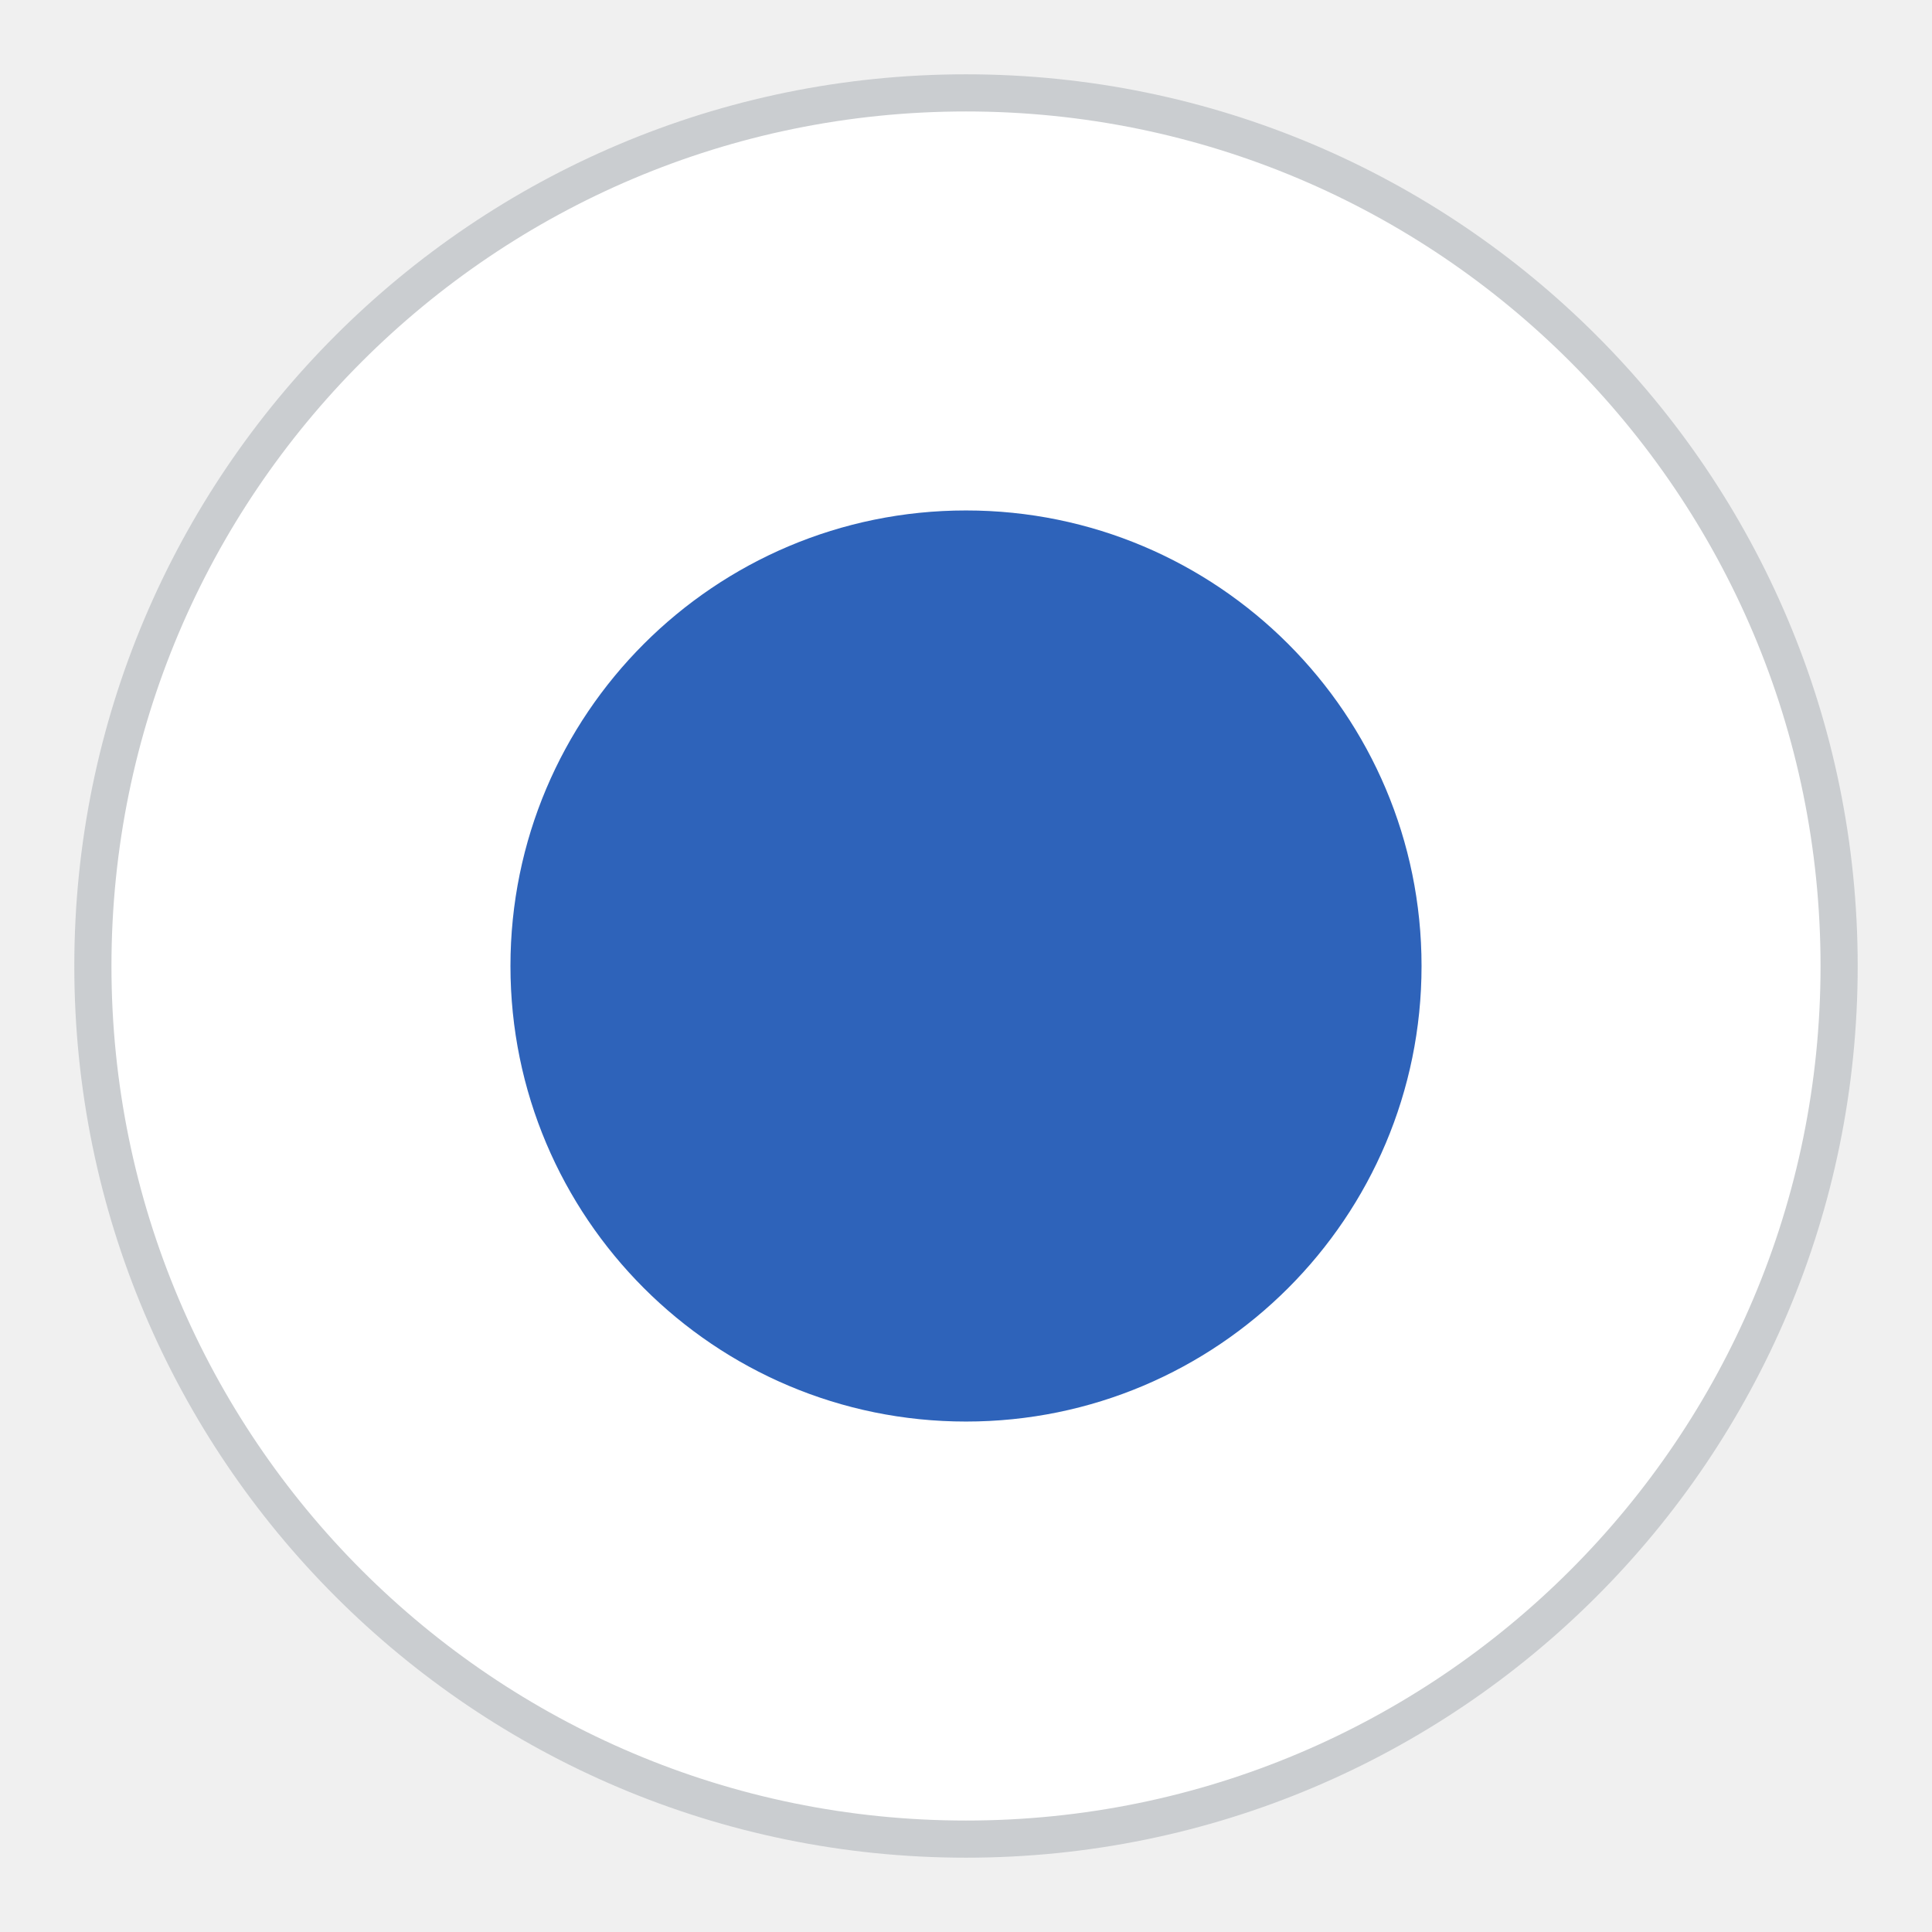
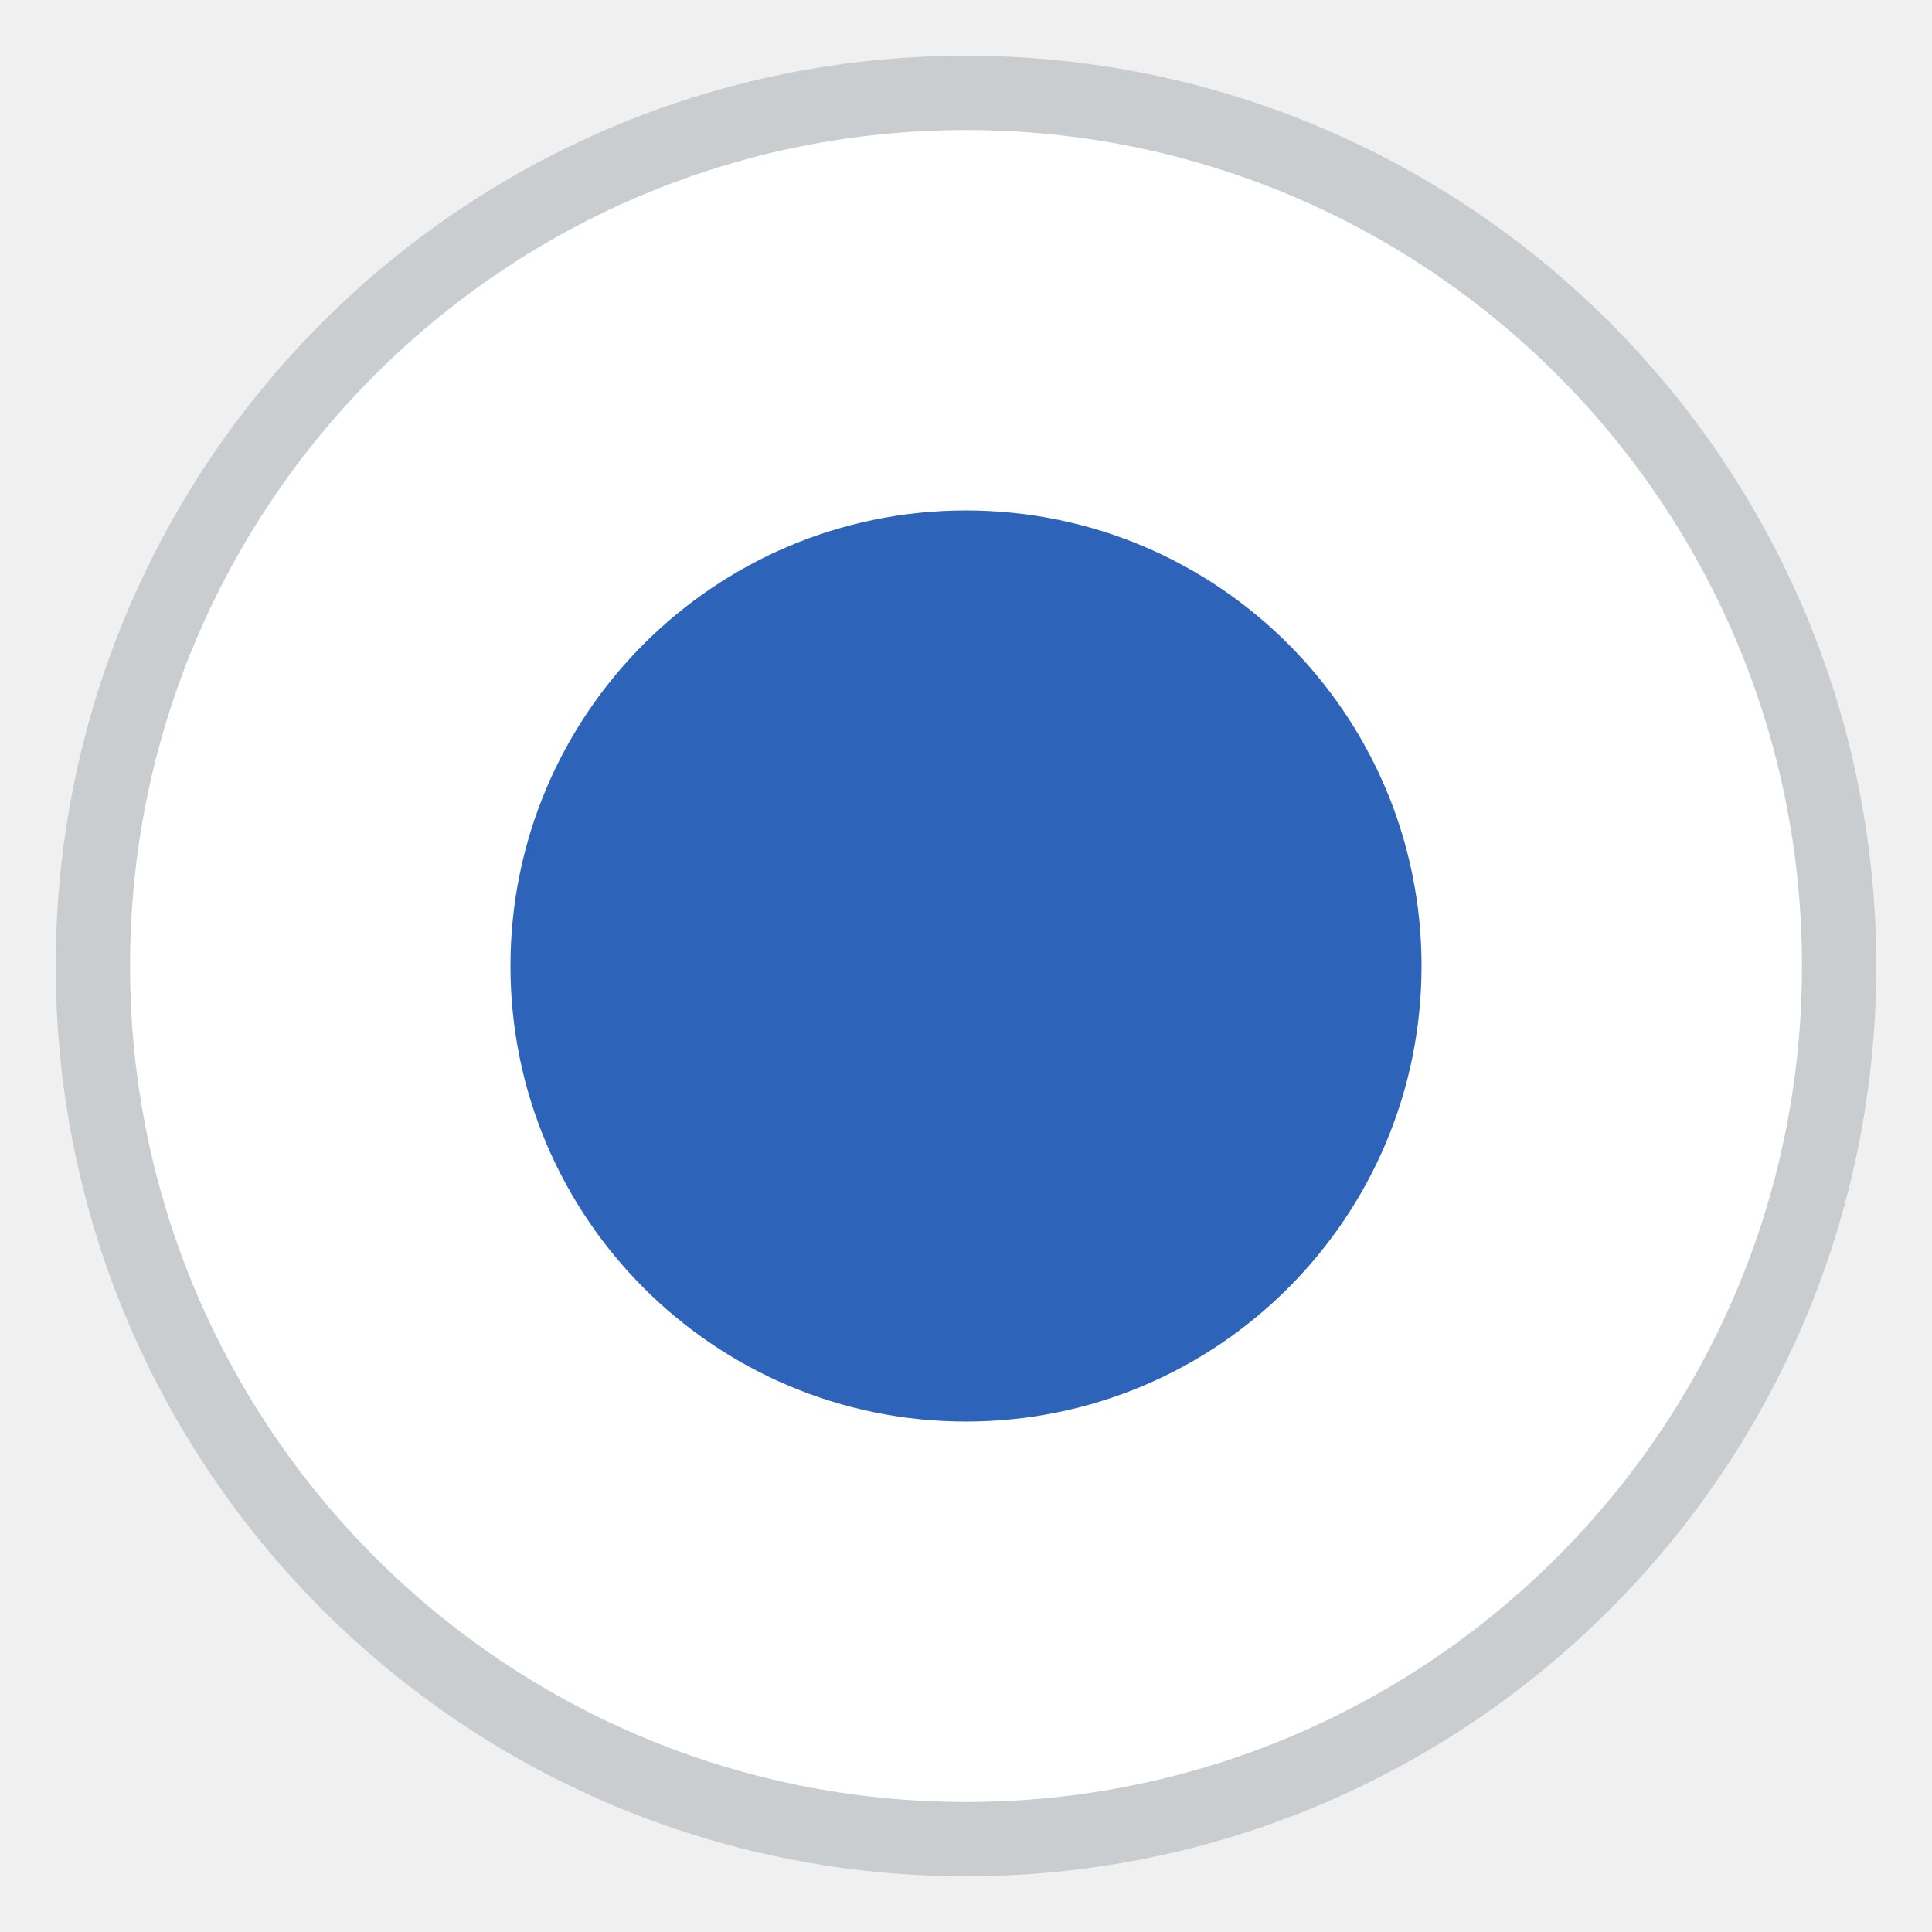
<svg xmlns="http://www.w3.org/2000/svg" width="52" height="52" version="1.1" viewBox="0 0 52 52" id="svg316">
  <defs id="colors" />
-   <path d="m 26,2.5 c -12.979,0 -23.5,10.521 -23.5,23.5 0,12.979 10.521,23.5 23.5,23.5 12.979,0 23.5,-10.521 23.5,-23.5 0,-12.979 -10.521,-23.5 -23.5,-23.5 z" id="path5605" style="display:inline;fill:#ffffff;fill-opacity:1;stroke:#cacdd0;stroke-width:1;stroke-dasharray:none;stroke-opacity:1" />
+   <path d="m 26,2.5 c -12.979,0 -23.5,10.521 -23.5,23.5 0,12.979 10.521,23.5 23.5,23.5 12.979,0 23.5,-10.521 23.5,-23.5 0,-12.979 -10.521,-23.5 -23.5,-23.5 z" id="path5605" style="display:inline;fill:#ffffff;fill-opacity:1;stroke:#cacdd0;stroke-width:2;stroke-dasharray:none;stroke-opacity:1" />
  <path d="m 13.739,26 c 0,-6.771 5.489,-12.261 12.261,-12.261 6.771,0 12.261,5.489 12.261,12.261 0,6.771 -5.489,12.261 -12.261,12.261 -6.771,0 -12.261,-5.489 -12.261,-12.261 z" id="path204" style="display:inline;fill:#2e63ba;fill-opacity:1;stroke-width:1.04" />
</svg>
